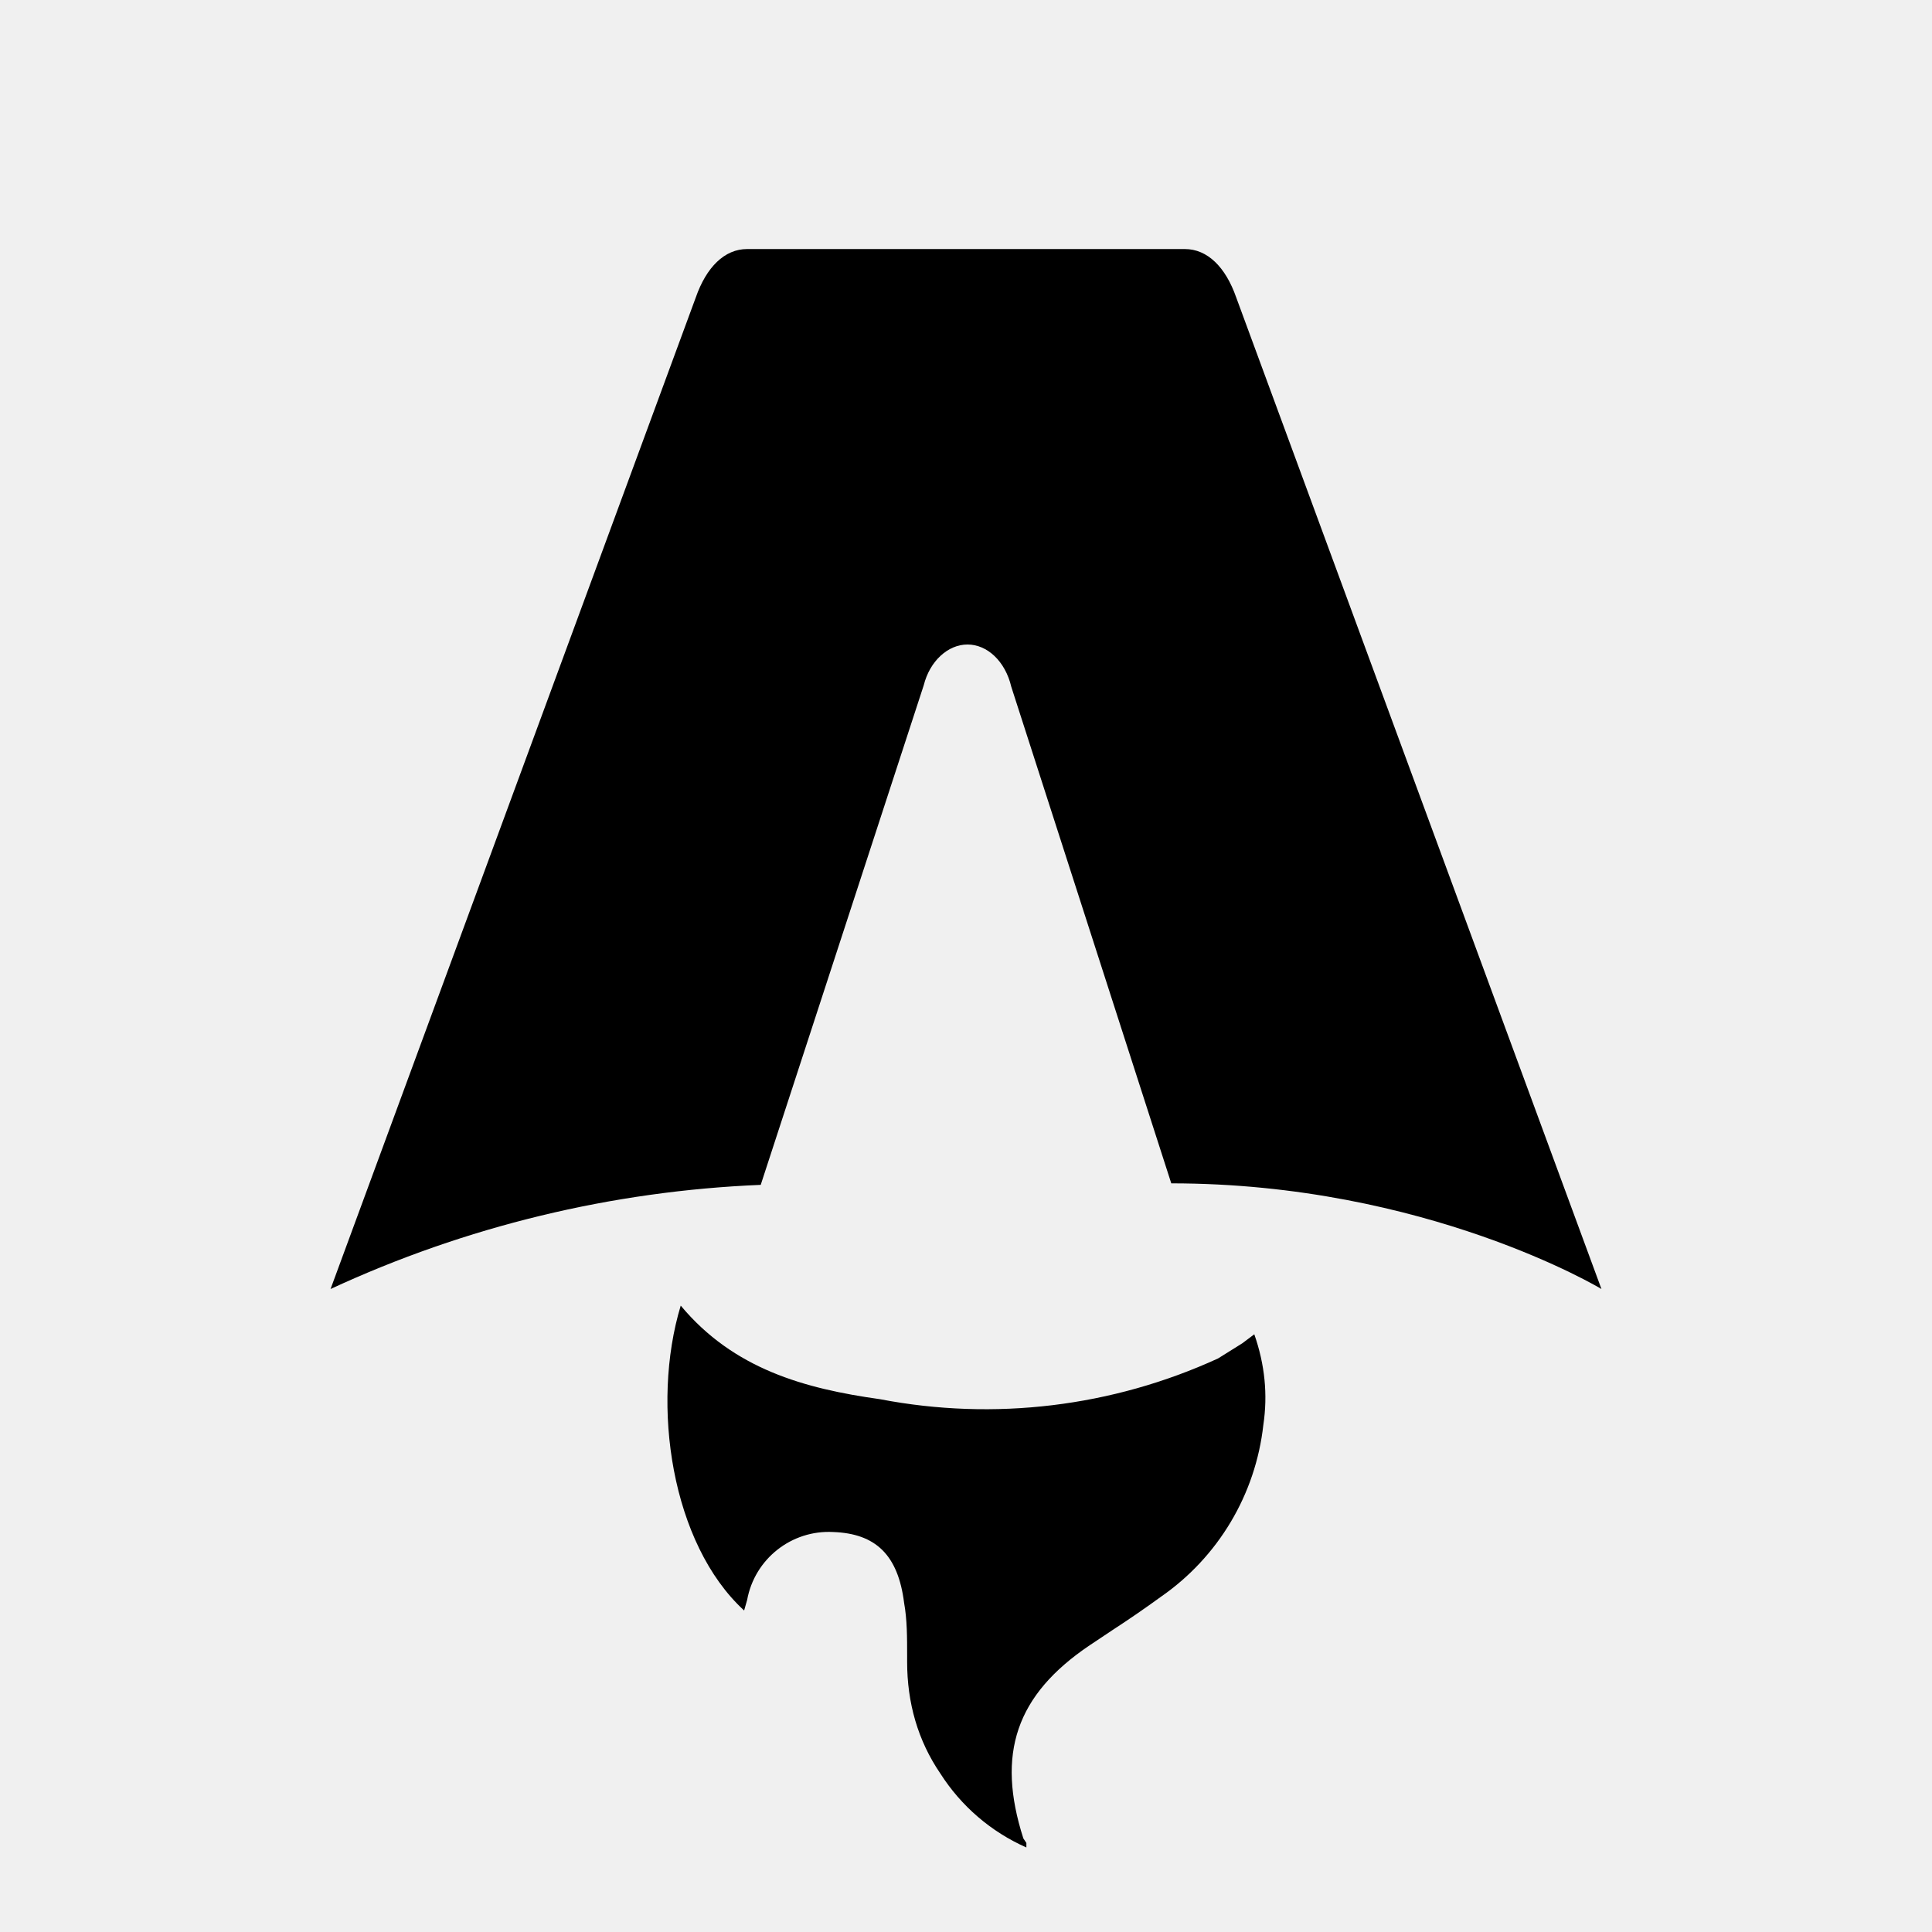
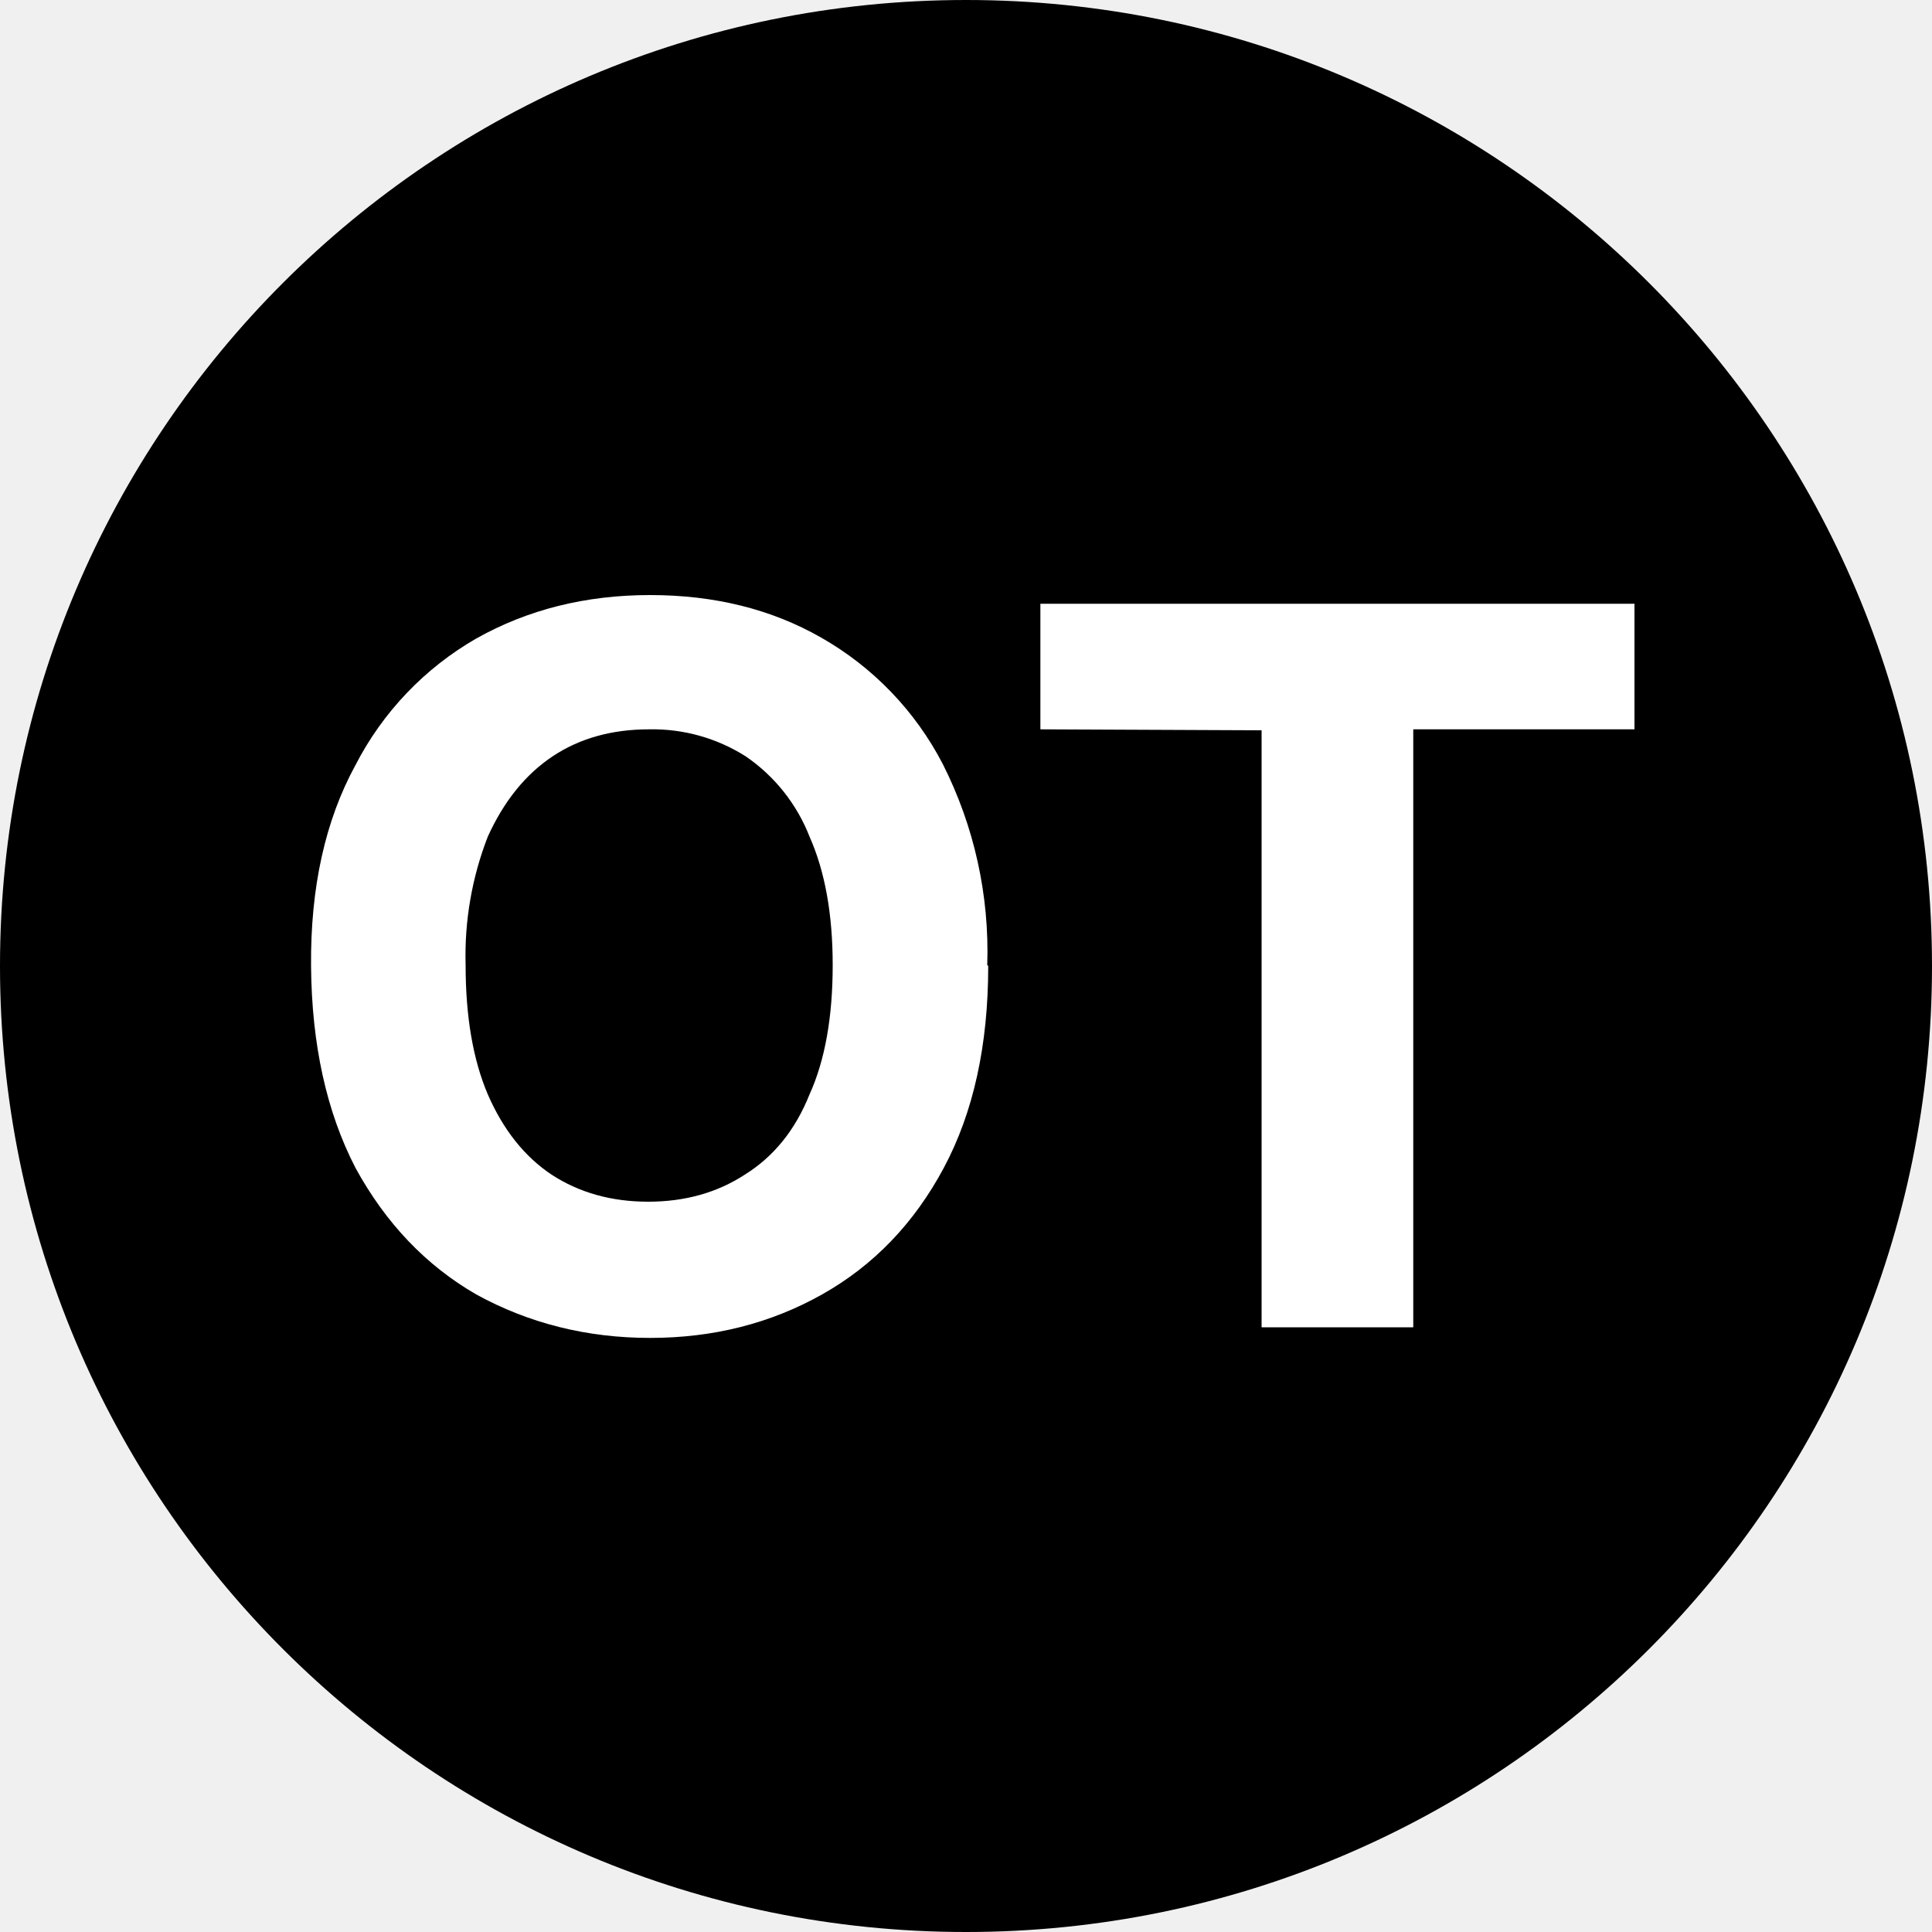
- <svg xmlns="http://www.w3.org/2000/svg" fill="none" viewBox="0 0 128 128">
-   <path d="M50.4 78.5a75.1 75.1 0 0 0-28.5 6.9l24.2-65.7c.7-2 1.9-3.2 3.4-3.2h29c1.5 0 2.7 1.2 3.4 3.2l24.2 65.7s-11.6-7-28.5-7L67 45.5c-.4-1.7-1.6-2.8-2.9-2.8-1.3 0-2.5 1.1-2.9 2.7L50.4 78.5Zm-1.1 28.2Zm-4.2-20.2c-2 6.6-.6 15.8 4.2 20.2a17.5 17.5 0 0 1 .2-.7 5.5 5.5 0 0 1 5.7-4.5c2.8.1 4.3 1.5 4.7 4.7.2 1.1.2 2.3.2 3.5v.4c0 2.7.7 5.2 2.2 7.4a13 13 0 0 0 5.7 4.9v-.3l-.2-.3c-1.8-5.6-.5-9.5 4.4-12.8l1.5-1a73 73 0 0 0 3.2-2.2 16 16 0 0 0 6.8-11.4c.3-2 .1-4-.6-6l-.8.6-1.6 1a37 37 0 0 1-22.4 2.7c-5-.7-9.7-2-13.2-6.2Z" />
-   <style>
-         path { fill: #000; }
-         @media (prefers-color-scheme: dark) {
-             path { fill: #FFF; }
-         }
-     </style>
+ <svg xmlns="http://www.w3.org/2000/svg" width="200" height="200" fill="none">
+   <g clip-path="url(#a)">
+     <circle cx="100" cy="100" r="100" fill="#000" />
+     <path fill="#fff" d="M102.3 100q0 12.3-4.6 20.9T85.1 134t-17.8 4.5-18-4.5q-7.8-4.5-12.5-13.1-4.5-8.7-4.6-20.9t4.6-20.8a32 32 0 0 1 12.5-13.1q8-4.5 18-4.5T85 66a32 32 0 0 1 12.6 13.1 43 43 0 0 1 4.6 20.8m-16 0q0-7.9-2.4-13.3a18 18 0 0 0-6.6-8.3 18 18 0 0 0-10-2.8q-5.8 0-10 2.8t-6.7 8.3a34 34 0 0 0-2.3 13.3q0 8 2.3 13.4 2.4 5.5 6.6 8.3 4.3 2.8 10 2.8t10-2.8q4.5-2.8 6.7-8.3 2.4-5.3 2.4-13.4m21.5-24.4v-13h61.5v13h-22.9v61.9h-15.7V75.6z" />
+   </g>
+   <defs>
+     <clipPath id="a">
+       <path fill="#fff" d="M0 0h200v200H0z" />
+     </clipPath>
+   </defs>
</svg>
